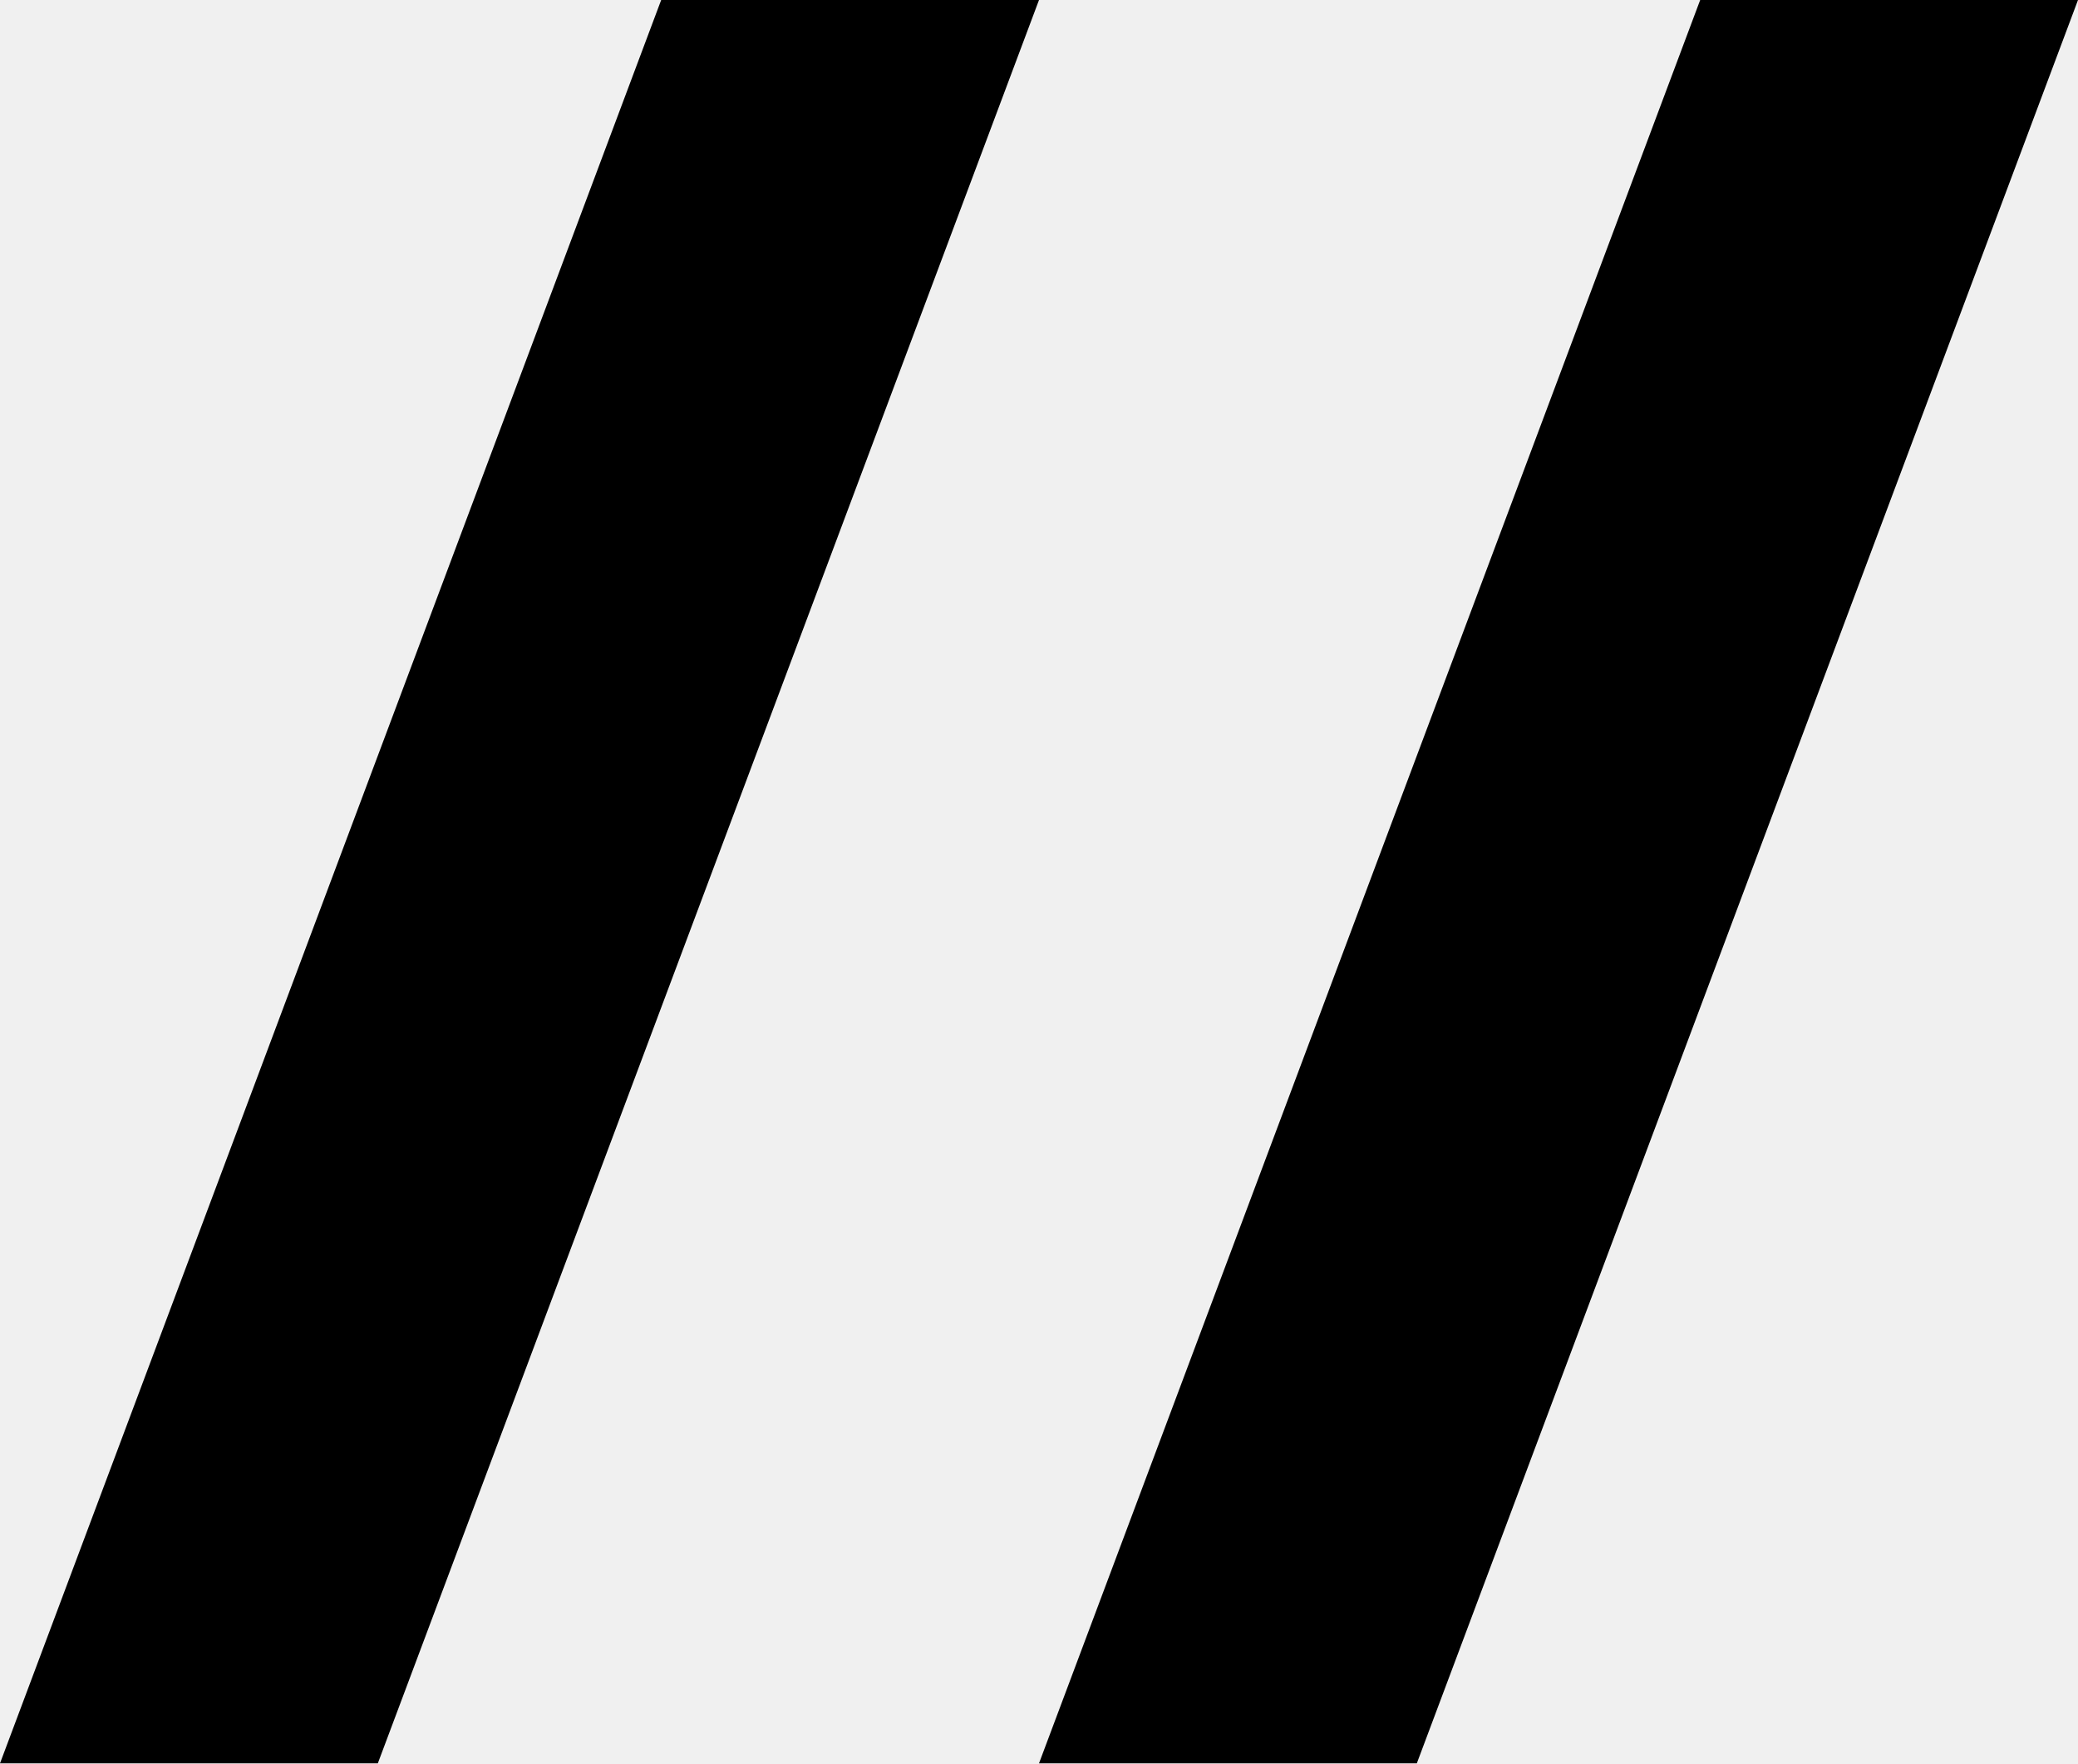
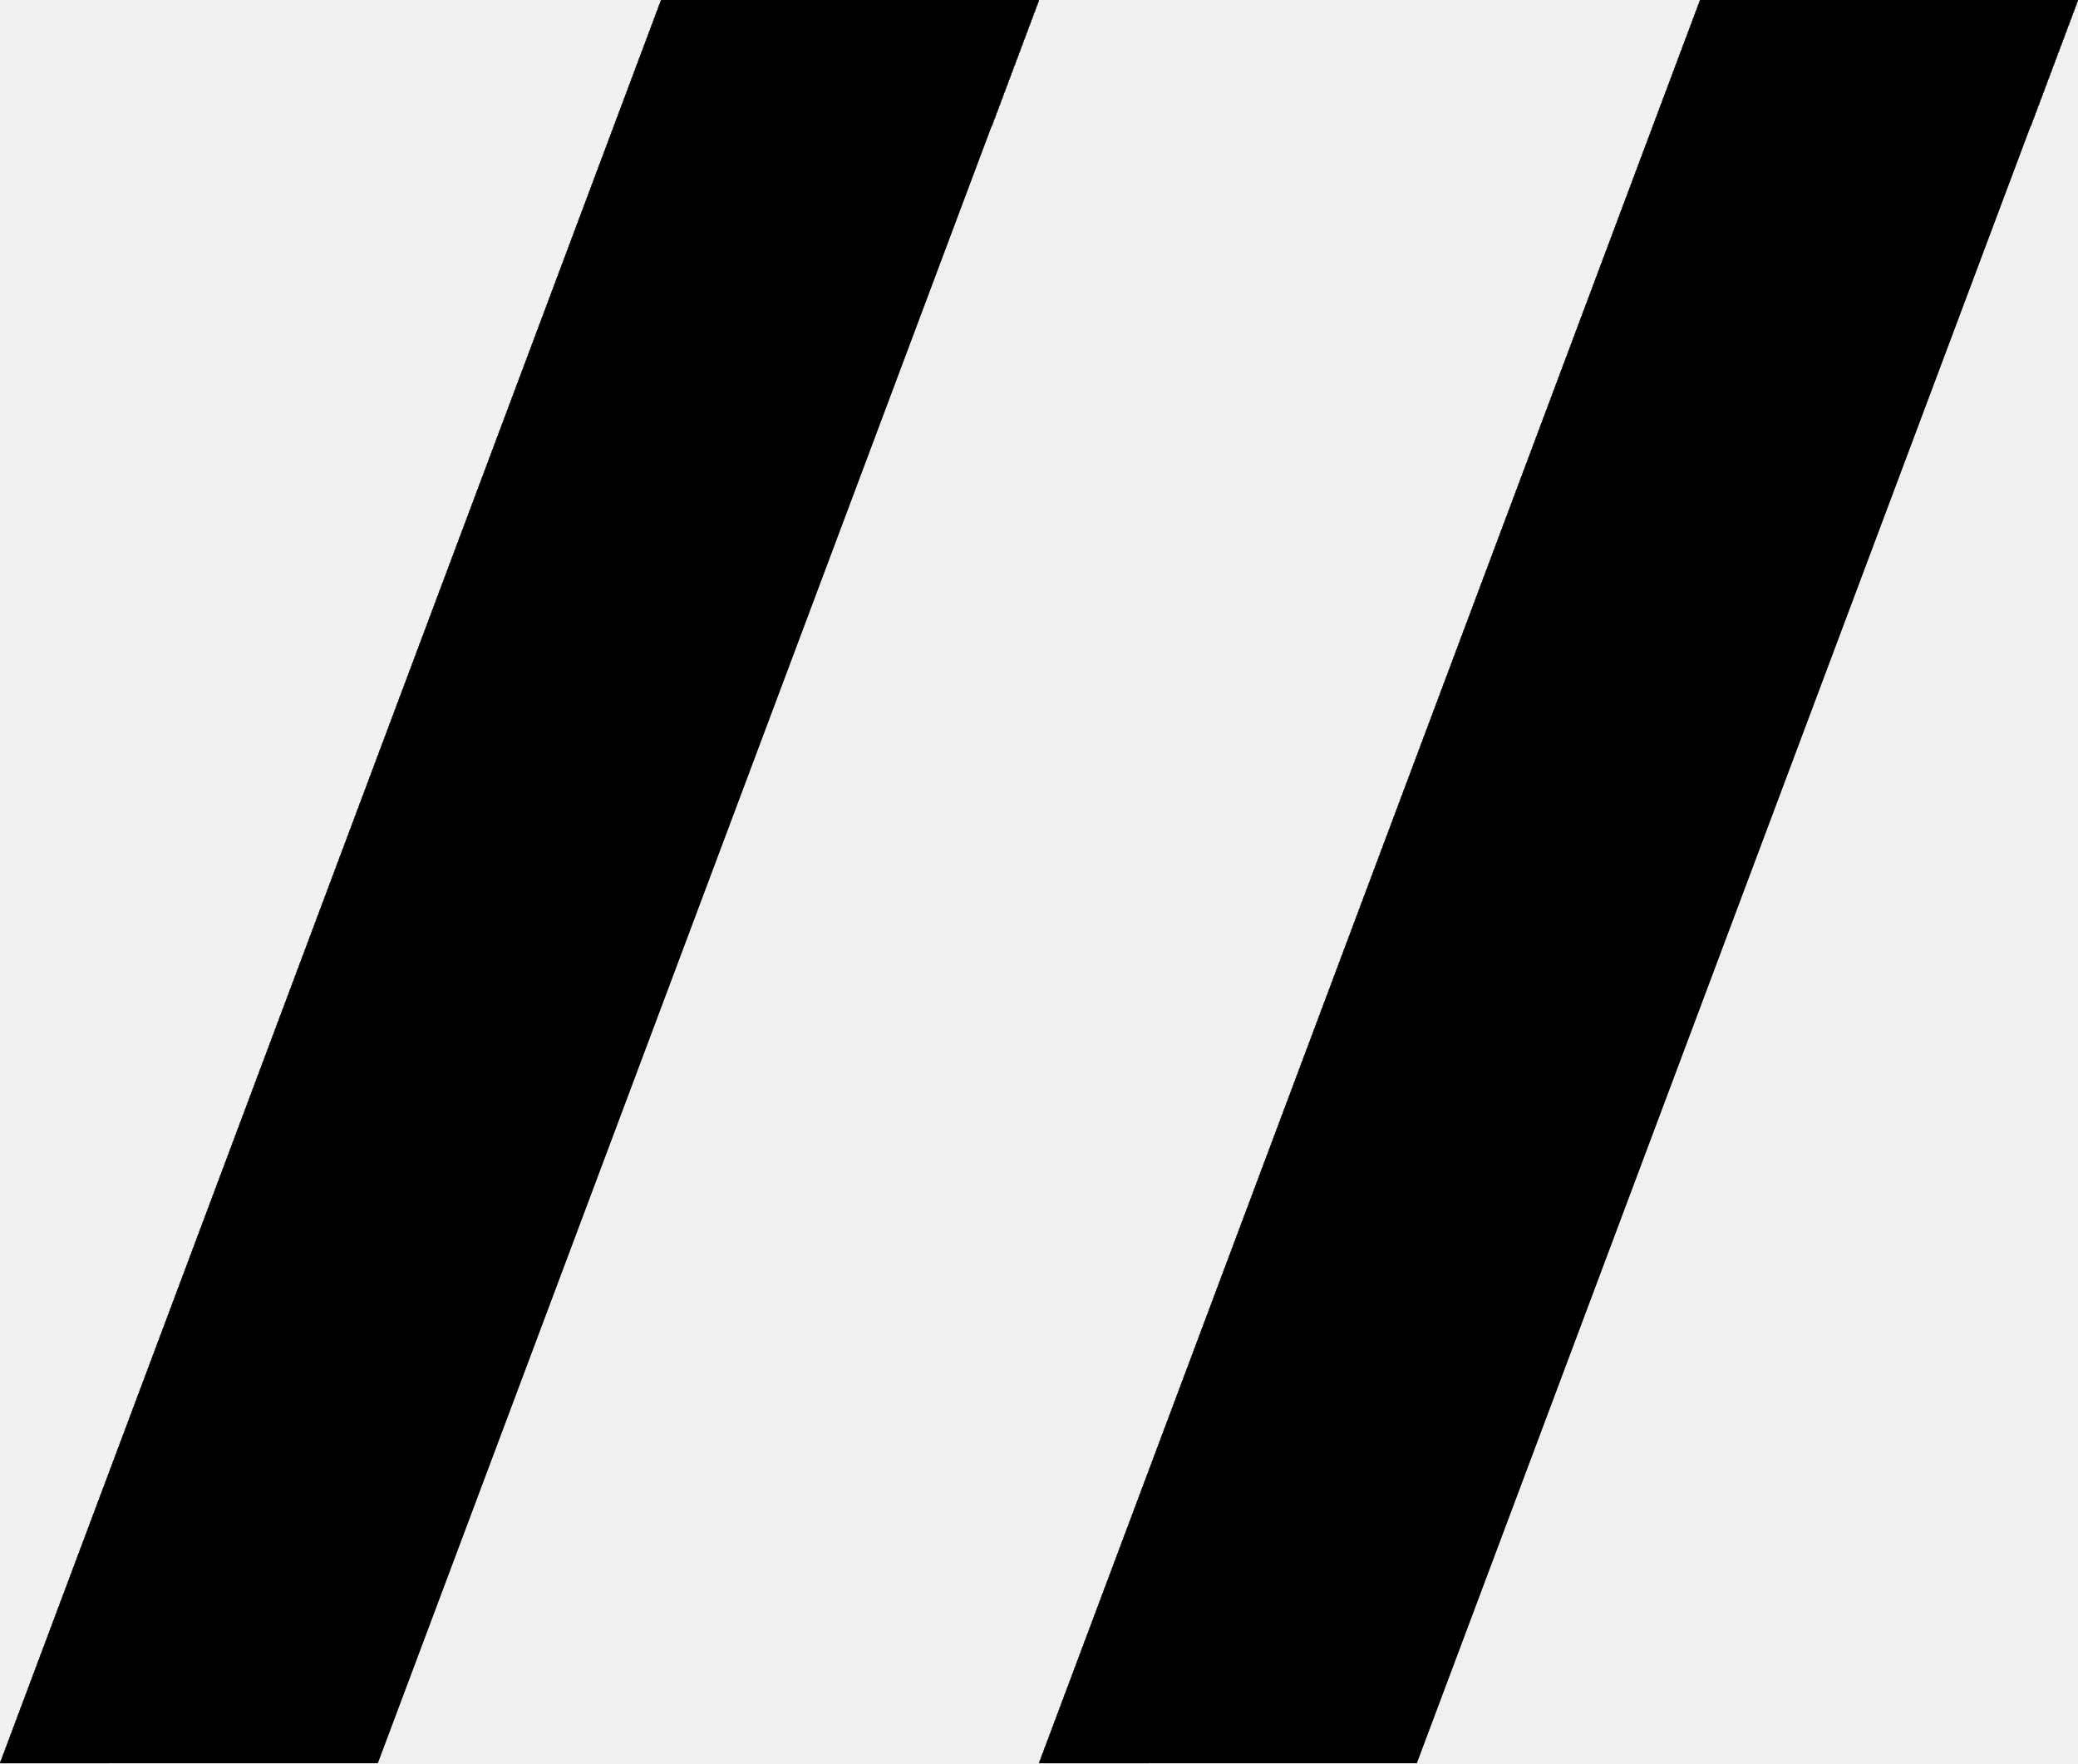
<svg xmlns="http://www.w3.org/2000/svg" preserveAspectRatio="none" overflow="visible" width="33" height="28" viewBox="0 0 33 28" fill="none">
  <g id="Progress marker" clip-path="url(#clip0_0_4)">
-     <path id="Status marker / 01" d="M10.5 0H16.5L6 28H0L10.5 0Z" fill="currentColor" />
-     <path id="Status marker / 02" d="M27 0H33L22.5 28H16.5L27 0Z" fill="currentColor" />
+     <path filter="url(#innerShadow)" id="Status marker / 01" d="M10.5 0H16.5L6 28H0L10.5 0Z" fill="currentColor" />
+     <path filter="url(#innerShadow)" id="Status marker / 02" d="M27 0H33L22.5 28H16.5L27 0Z" fill="currentColor" />
  </g>
  <defs>
    <clipPath id="clip0_0_4">
      <rect width="33" height="28" fill="white" />
    </clipPath>
+     <filter id="innerShadow" x="-10%" y="-10%" width="120%" height="120%" color-interpolation-filters="sRGB">
+       <feFlood flood-opacity="0" result="BackgroundImageFix" />
+       <feBlend mode="normal" in="SourceGraphic" in2="BackgroundImageFix" result="shape" />
+       <feColorMatrix in="SourceAlpha" type="matrix" values="0 0 0 0 0 0 0 0 0 0 0 0 0 0 0 0 0 0 127 0" result="hardAlpha" />
+       <feOffset dx="1" dy="2" />
+       <feComposite in2="hardAlpha" operator="arithmetic" k2="-1" k3="1" />
+       <feColorMatrix type="matrix" values="0 0 0 0 0 0 0 0 0 0 0 0 0 0 0 0 0 0 0.5 0" />
+       <feBlend mode="normal" in2="shape" result="effect1_innerShadow" />
+     </filter>
  </defs>
</svg>
